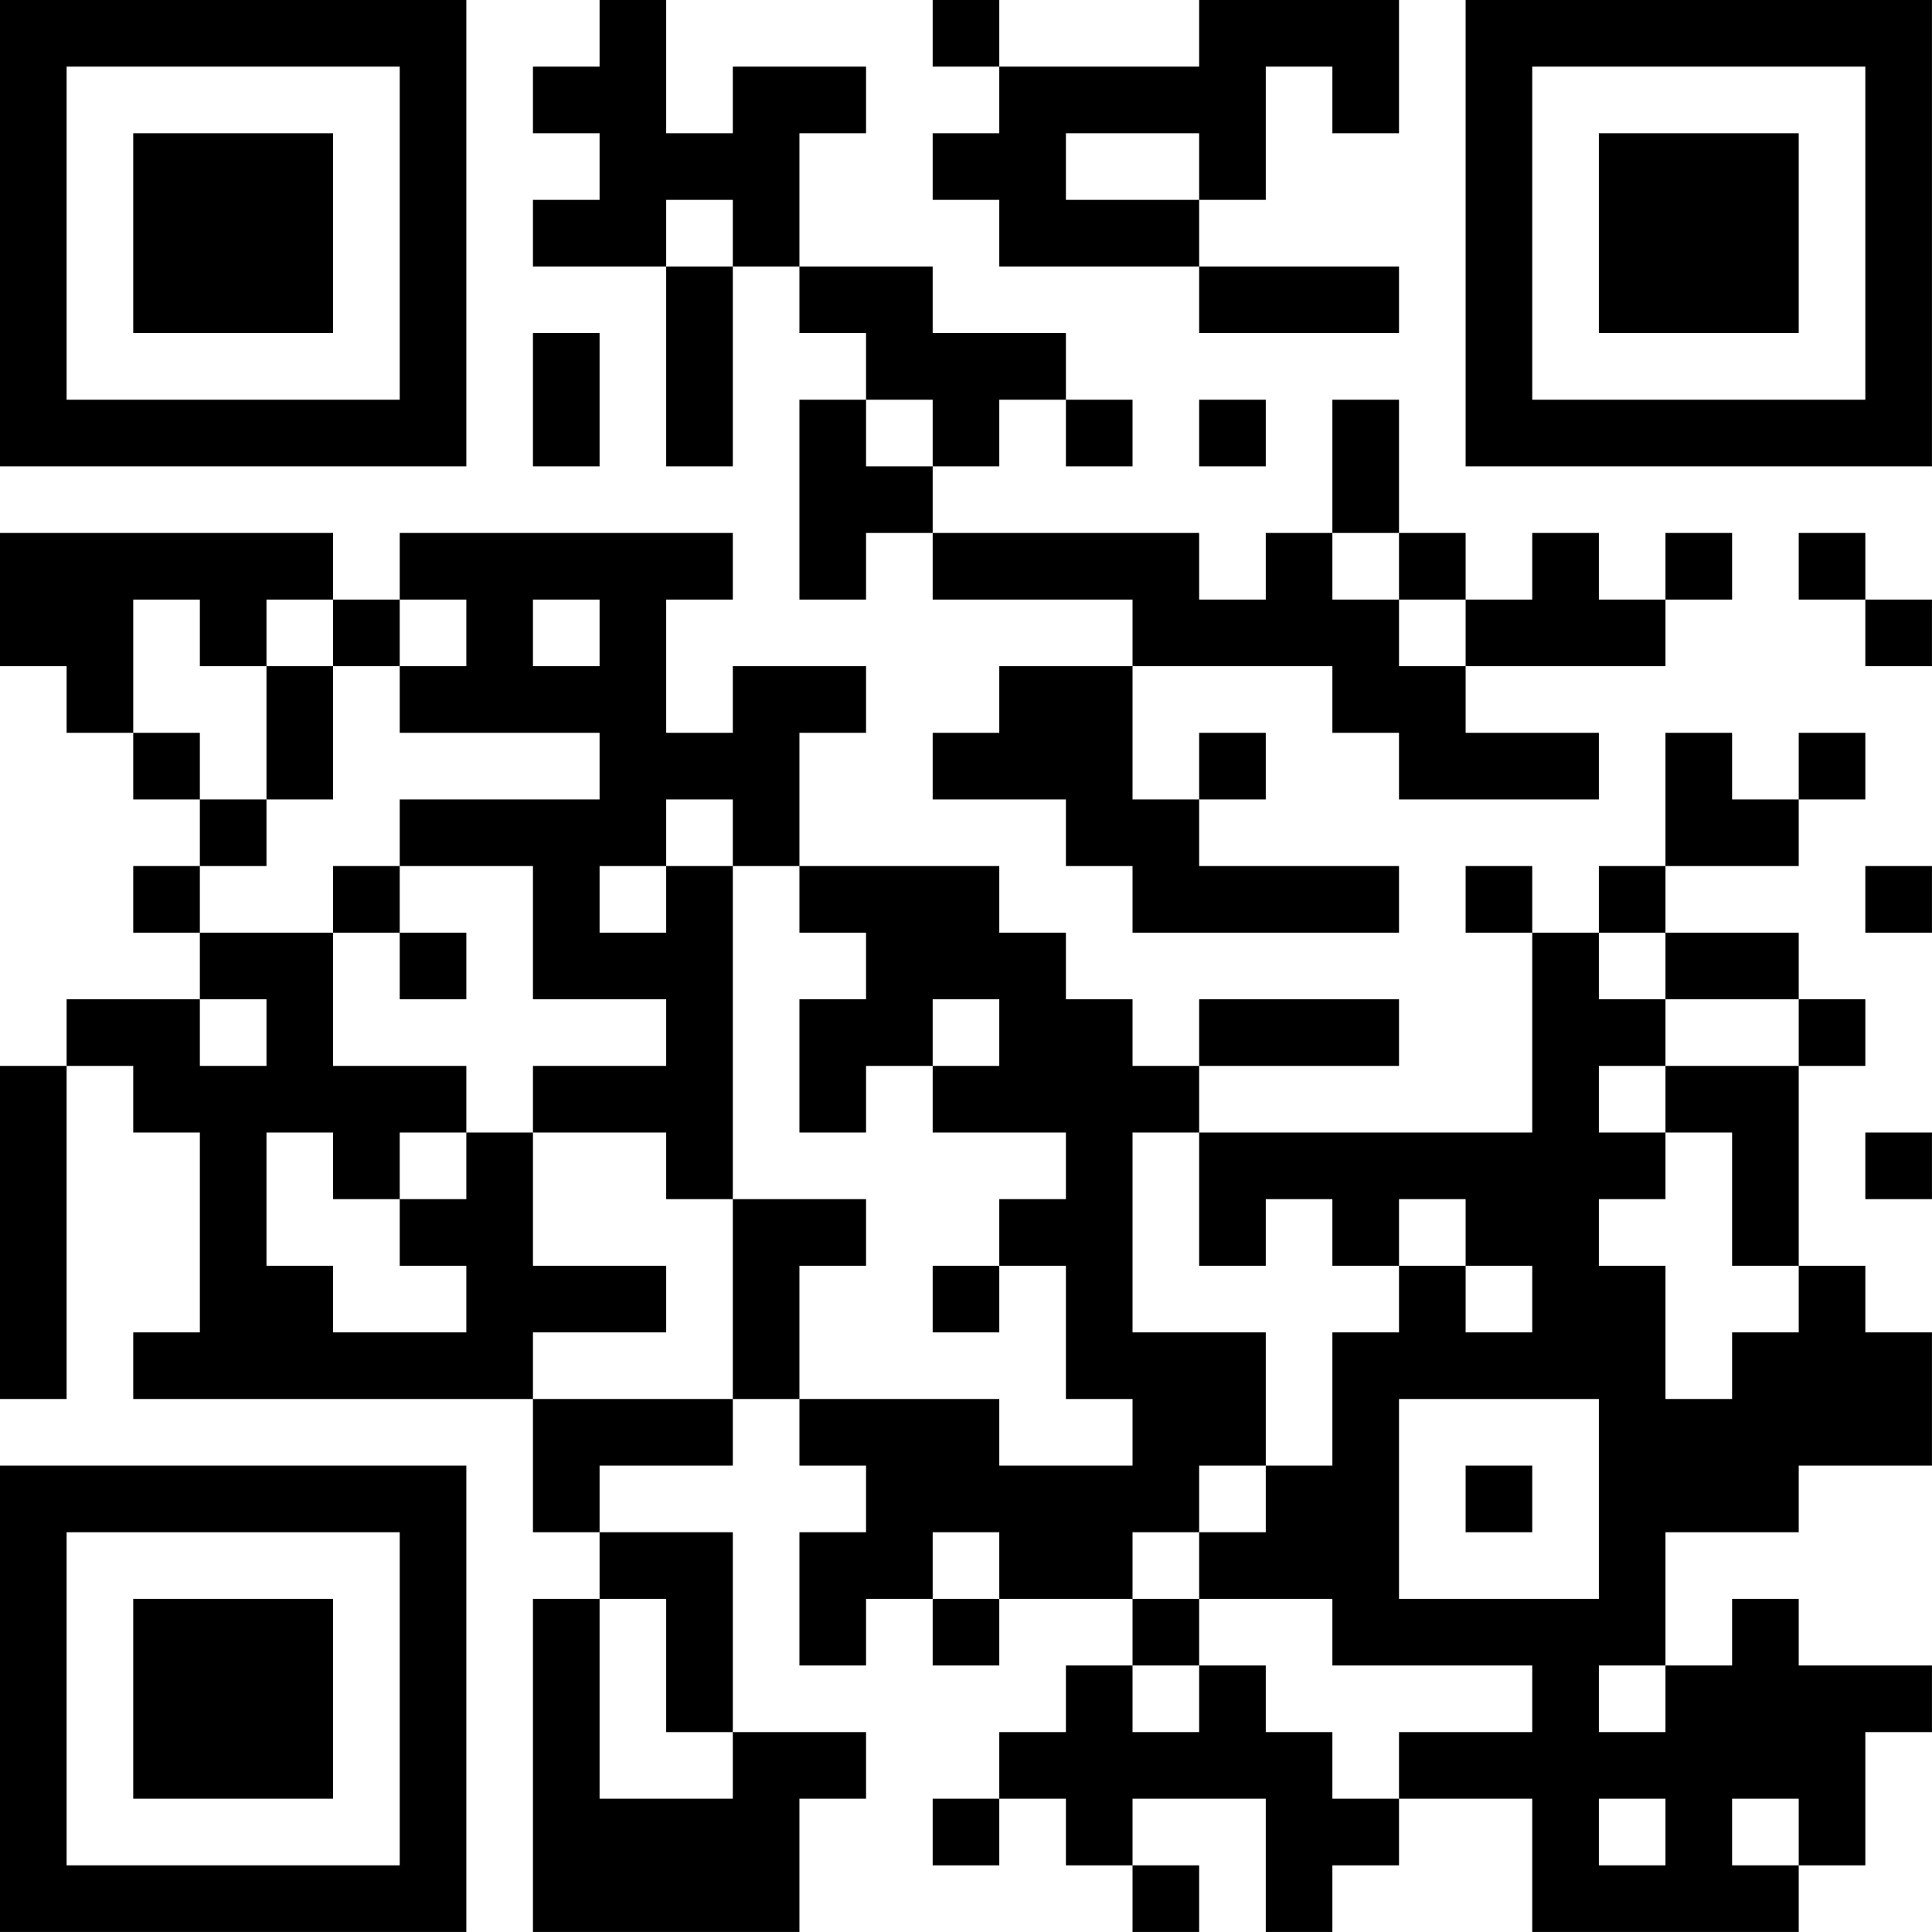
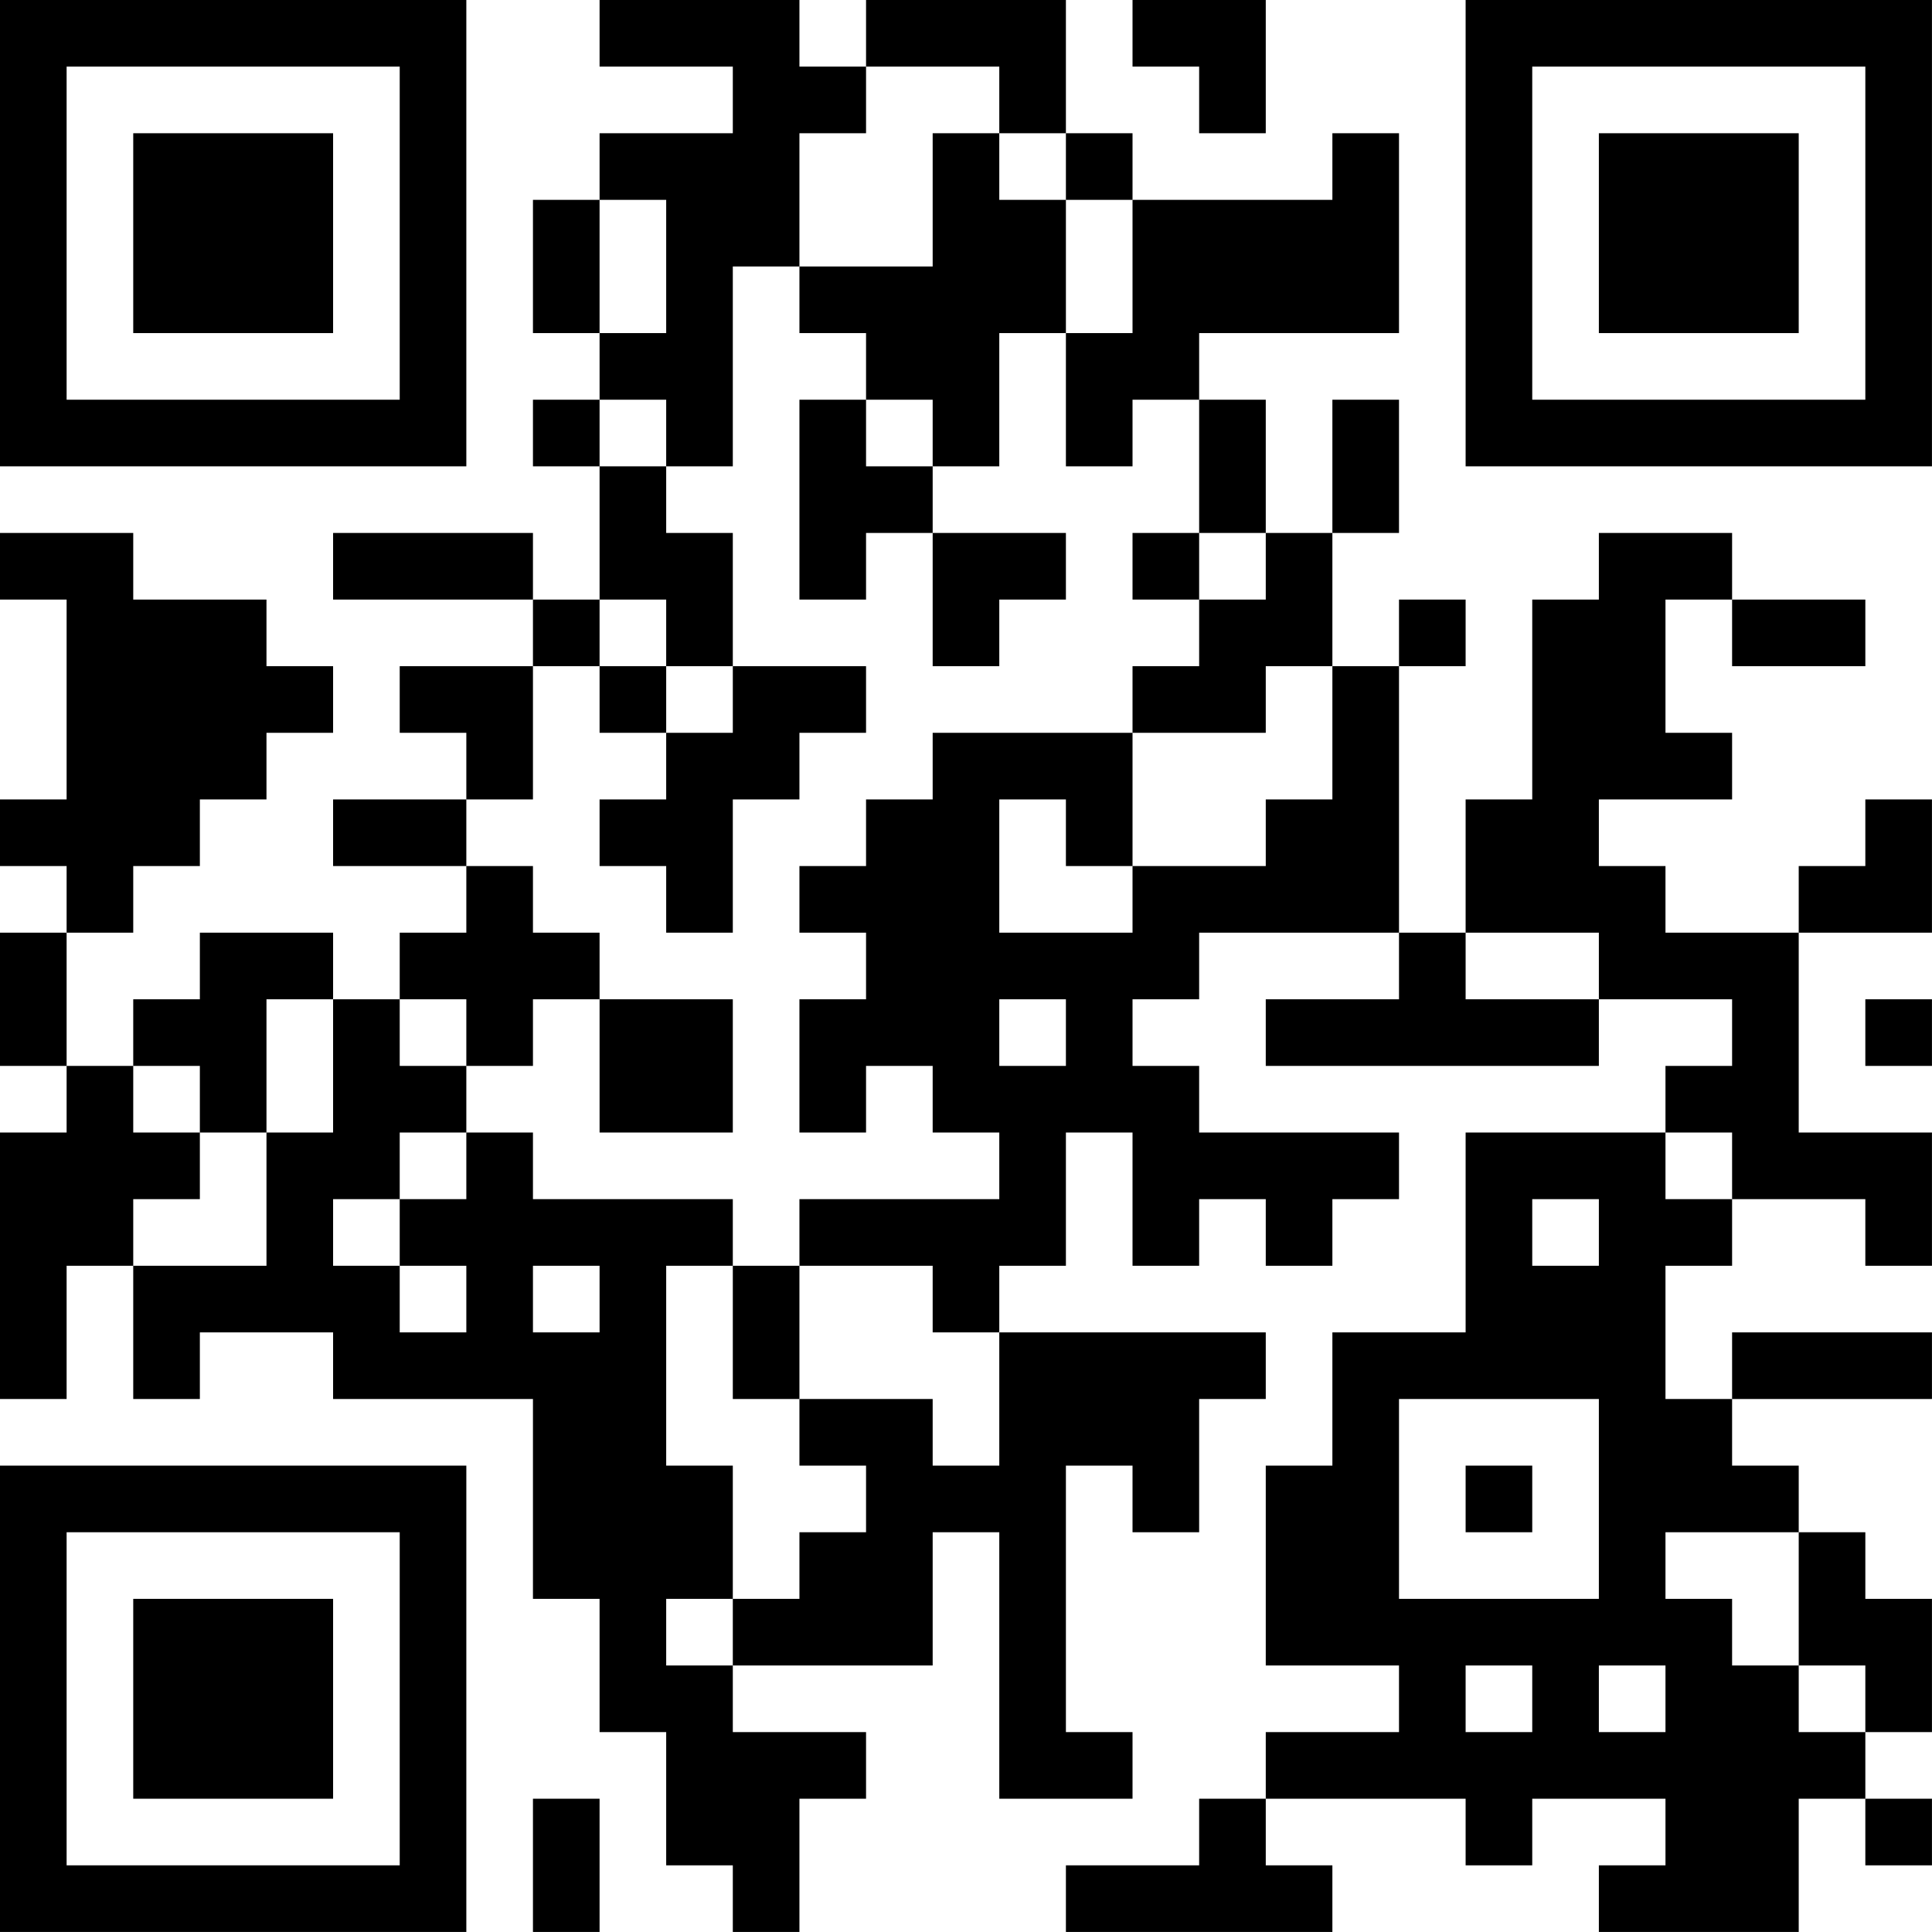
<svg xmlns="http://www.w3.org/2000/svg" version="1.1" width="500" height="500" viewBox="0 0 500 500">
  <rect x="0" y="0" width="500" height="500" fill="#ffffff" />
  <g transform="scale(17.241)">
    <g transform="translate(0,0)">
-       <path fill-rule="evenodd" d="M9 0L9 1L8 1L8 2L9 2L9 3L8 3L8 4L10 4L10 7L11 7L11 4L12 4L12 5L13 5L13 6L12 6L12 9L13 9L13 8L14 8L14 9L17 9L17 10L15 10L15 11L14 11L14 12L16 12L16 13L17 13L17 14L21 14L21 13L18 13L18 12L19 12L19 11L18 11L18 12L17 12L17 10L20 10L20 11L21 11L21 12L24 12L24 11L22 11L22 10L25 10L25 9L26 9L26 8L25 8L25 9L24 9L24 8L23 8L23 9L22 9L22 8L21 8L21 6L20 6L20 8L19 8L19 9L18 9L18 8L14 8L14 7L15 7L15 6L16 6L16 7L17 7L17 6L16 6L16 5L14 5L14 4L12 4L12 2L13 2L13 1L11 1L11 2L10 2L10 0ZM14 0L14 1L15 1L15 2L14 2L14 3L15 3L15 4L18 4L18 5L21 5L21 4L18 4L18 3L19 3L19 1L20 1L20 2L21 2L21 0L18 0L18 1L15 1L15 0ZM16 2L16 3L18 3L18 2ZM10 3L10 4L11 4L11 3ZM8 5L8 7L9 7L9 5ZM13 6L13 7L14 7L14 6ZM18 6L18 7L19 7L19 6ZM0 8L0 10L1 10L1 11L2 11L2 12L3 12L3 13L2 13L2 14L3 14L3 15L1 15L1 16L0 16L0 21L1 21L1 16L2 16L2 17L3 17L3 20L2 20L2 21L8 21L8 23L9 23L9 24L8 24L8 29L12 29L12 27L13 27L13 26L11 26L11 23L9 23L9 22L11 22L11 21L12 21L12 22L13 22L13 23L12 23L12 25L13 25L13 24L14 24L14 25L15 25L15 24L17 24L17 25L16 25L16 26L15 26L15 27L14 27L14 28L15 28L15 27L16 27L16 28L17 28L17 29L18 29L18 28L17 28L17 27L19 27L19 29L20 29L20 28L21 28L21 27L23 27L23 29L27 29L27 28L28 28L28 26L29 26L29 25L27 25L27 24L26 24L26 25L25 25L25 23L27 23L27 22L29 22L29 20L28 20L28 19L27 19L27 16L28 16L28 15L27 15L27 14L25 14L25 13L27 13L27 12L28 12L28 11L27 11L27 12L26 12L26 11L25 11L25 13L24 13L24 14L23 14L23 13L22 13L22 14L23 14L23 17L18 17L18 16L21 16L21 15L18 15L18 16L17 16L17 15L16 15L16 14L15 14L15 13L12 13L12 11L13 11L13 10L11 10L11 11L10 11L10 9L11 9L11 8L6 8L6 9L5 9L5 8ZM20 8L20 9L21 9L21 10L22 10L22 9L21 9L21 8ZM27 8L27 9L28 9L28 10L29 10L29 9L28 9L28 8ZM2 9L2 11L3 11L3 12L4 12L4 13L3 13L3 14L5 14L5 16L7 16L7 17L6 17L6 18L5 18L5 17L4 17L4 19L5 19L5 20L7 20L7 19L6 19L6 18L7 18L7 17L8 17L8 19L10 19L10 20L8 20L8 21L11 21L11 18L13 18L13 19L12 19L12 21L15 21L15 22L17 22L17 21L16 21L16 19L15 19L15 18L16 18L16 17L14 17L14 16L15 16L15 15L14 15L14 16L13 16L13 17L12 17L12 15L13 15L13 14L12 14L12 13L11 13L11 12L10 12L10 13L9 13L9 14L10 14L10 13L11 13L11 18L10 18L10 17L8 17L8 16L10 16L10 15L8 15L8 13L6 13L6 12L9 12L9 11L6 11L6 10L7 10L7 9L6 9L6 10L5 10L5 9L4 9L4 10L3 10L3 9ZM8 9L8 10L9 10L9 9ZM4 10L4 12L5 12L5 10ZM5 13L5 14L6 14L6 15L7 15L7 14L6 14L6 13ZM28 13L28 14L29 14L29 13ZM24 14L24 15L25 15L25 16L24 16L24 17L25 17L25 18L24 18L24 19L25 19L25 21L26 21L26 20L27 20L27 19L26 19L26 17L25 17L25 16L27 16L27 15L25 15L25 14ZM3 15L3 16L4 16L4 15ZM17 17L17 20L19 20L19 22L18 22L18 23L17 23L17 24L18 24L18 25L17 25L17 26L18 26L18 25L19 25L19 26L20 26L20 27L21 27L21 26L23 26L23 25L20 25L20 24L18 24L18 23L19 23L19 22L20 22L20 20L21 20L21 19L22 19L22 20L23 20L23 19L22 19L22 18L21 18L21 19L20 19L20 18L19 18L19 19L18 19L18 17ZM28 17L28 18L29 18L29 17ZM14 19L14 20L15 20L15 19ZM21 21L21 24L24 24L24 21ZM22 22L22 23L23 23L23 22ZM14 23L14 24L15 24L15 23ZM9 24L9 27L11 27L11 26L10 26L10 24ZM24 25L24 26L25 26L25 25ZM24 27L24 28L25 28L25 27ZM26 27L26 28L27 28L27 27ZM0 0L0 7L7 7L7 0ZM1 1L1 6L6 6L6 1ZM2 2L2 5L5 5L5 2ZM22 0L22 7L29 7L29 0ZM23 1L23 6L28 6L28 1ZM24 2L24 5L27 5L27 2ZM0 22L0 29L7 29L7 22ZM1 23L1 28L6 28L6 23ZM2 24L2 27L5 27L5 24Z" fill="#000000" />
+       <path fill-rule="evenodd" d="M9 0L9 1L11 1L11 2L9 2L9 3L8 3L8 5L9 5L9 6L8 6L8 7L9 7L9 9L8 9L8 8L5 8L5 9L8 9L8 10L6 10L6 11L7 11L7 12L5 12L5 13L7 13L7 14L6 14L6 15L5 15L5 14L3 14L3 15L2 15L2 16L1 16L1 14L2 14L2 13L3 13L3 12L4 12L4 11L5 11L5 10L4 10L4 9L2 9L2 8L0 8L0 9L1 9L1 12L0 12L0 13L1 13L1 14L0 14L0 16L1 16L1 17L0 17L0 21L1 21L1 19L2 19L2 21L3 21L3 20L5 20L5 21L8 21L8 24L9 24L9 26L10 26L10 28L11 28L11 29L12 29L12 27L13 27L13 26L11 26L11 25L14 25L14 23L15 23L15 27L17 27L17 26L16 26L16 22L17 22L17 23L18 23L18 21L19 21L19 20L15 20L15 19L16 19L16 17L17 17L17 19L18 19L18 18L19 18L19 19L20 19L20 18L21 18L21 17L18 17L18 16L17 16L17 15L18 15L18 14L21 14L21 15L19 15L19 16L24 16L24 15L26 15L26 16L25 16L25 17L22 17L22 20L20 20L20 22L19 22L19 25L21 25L21 26L19 26L19 27L18 27L18 28L16 28L16 29L20 29L20 28L19 28L19 27L22 27L22 28L23 28L23 27L25 27L25 28L24 28L24 29L27 29L27 27L28 27L28 28L29 28L29 27L28 27L28 26L29 26L29 24L28 24L28 23L27 23L27 22L26 22L26 21L29 21L29 20L26 20L26 21L25 21L25 19L26 19L26 18L28 18L28 19L29 19L29 17L27 17L27 14L29 14L29 12L28 12L28 13L27 13L27 14L25 14L25 13L24 13L24 12L26 12L26 11L25 11L25 9L26 9L26 10L28 10L28 9L26 9L26 8L24 8L24 9L23 9L23 12L22 12L22 14L21 14L21 10L22 10L22 9L21 9L21 10L20 10L20 8L21 8L21 6L20 6L20 8L19 8L19 6L18 6L18 5L21 5L21 2L20 2L20 3L17 3L17 2L16 2L16 0L13 0L13 1L12 1L12 0ZM17 0L17 1L18 1L18 2L19 2L19 0ZM13 1L13 2L12 2L12 4L11 4L11 7L10 7L10 6L9 6L9 7L10 7L10 8L11 8L11 10L10 10L10 9L9 9L9 10L8 10L8 12L7 12L7 13L8 13L8 14L9 14L9 15L8 15L8 16L7 16L7 15L6 15L6 16L7 16L7 17L6 17L6 18L5 18L5 19L6 19L6 20L7 20L7 19L6 19L6 18L7 18L7 17L8 17L8 18L11 18L11 19L10 19L10 22L11 22L11 24L10 24L10 25L11 25L11 24L12 24L12 23L13 23L13 22L12 22L12 21L14 21L14 22L15 22L15 20L14 20L14 19L12 19L12 18L15 18L15 17L14 17L14 16L13 16L13 17L12 17L12 15L13 15L13 14L12 14L12 13L13 13L13 12L14 12L14 11L17 11L17 13L16 13L16 12L15 12L15 14L17 14L17 13L19 13L19 12L20 12L20 10L19 10L19 11L17 11L17 10L18 10L18 9L19 9L19 8L18 8L18 6L17 6L17 7L16 7L16 5L17 5L17 3L16 3L16 2L15 2L15 1ZM14 2L14 4L12 4L12 5L13 5L13 6L12 6L12 9L13 9L13 8L14 8L14 10L15 10L15 9L16 9L16 8L14 8L14 7L15 7L15 5L16 5L16 3L15 3L15 2ZM9 3L9 5L10 5L10 3ZM13 6L13 7L14 7L14 6ZM17 8L17 9L18 9L18 8ZM9 10L9 11L10 11L10 12L9 12L9 13L10 13L10 14L11 14L11 12L12 12L12 11L13 11L13 10L11 10L11 11L10 11L10 10ZM22 14L22 15L24 15L24 14ZM4 15L4 17L3 17L3 16L2 16L2 17L3 17L3 18L2 18L2 19L4 19L4 17L5 17L5 15ZM9 15L9 17L11 17L11 15ZM15 15L15 16L16 16L16 15ZM28 15L28 16L29 16L29 15ZM25 17L25 18L26 18L26 17ZM23 18L23 19L24 19L24 18ZM8 19L8 20L9 20L9 19ZM11 19L11 21L12 21L12 19ZM21 21L21 24L24 24L24 21ZM22 22L22 23L23 23L23 22ZM25 23L25 24L26 24L26 25L27 25L27 26L28 26L28 25L27 25L27 23ZM22 25L22 26L23 26L23 25ZM24 25L24 26L25 26L25 25ZM8 27L8 29L9 29L9 27ZM0 0L0 7L7 7L7 0ZM1 1L1 6L6 6L6 1ZM2 2L2 5L5 5L5 2ZM22 0L22 7L29 7L29 0ZM23 1L23 6L28 6L28 1ZM24 2L24 5L27 5L27 2ZM0 22L0 29L7 29L7 22ZM1 23L1 28L6 28L6 23ZM2 24L2 27L5 27L5 24Z" fill="#000000" />
    </g>
  </g>
</svg>
